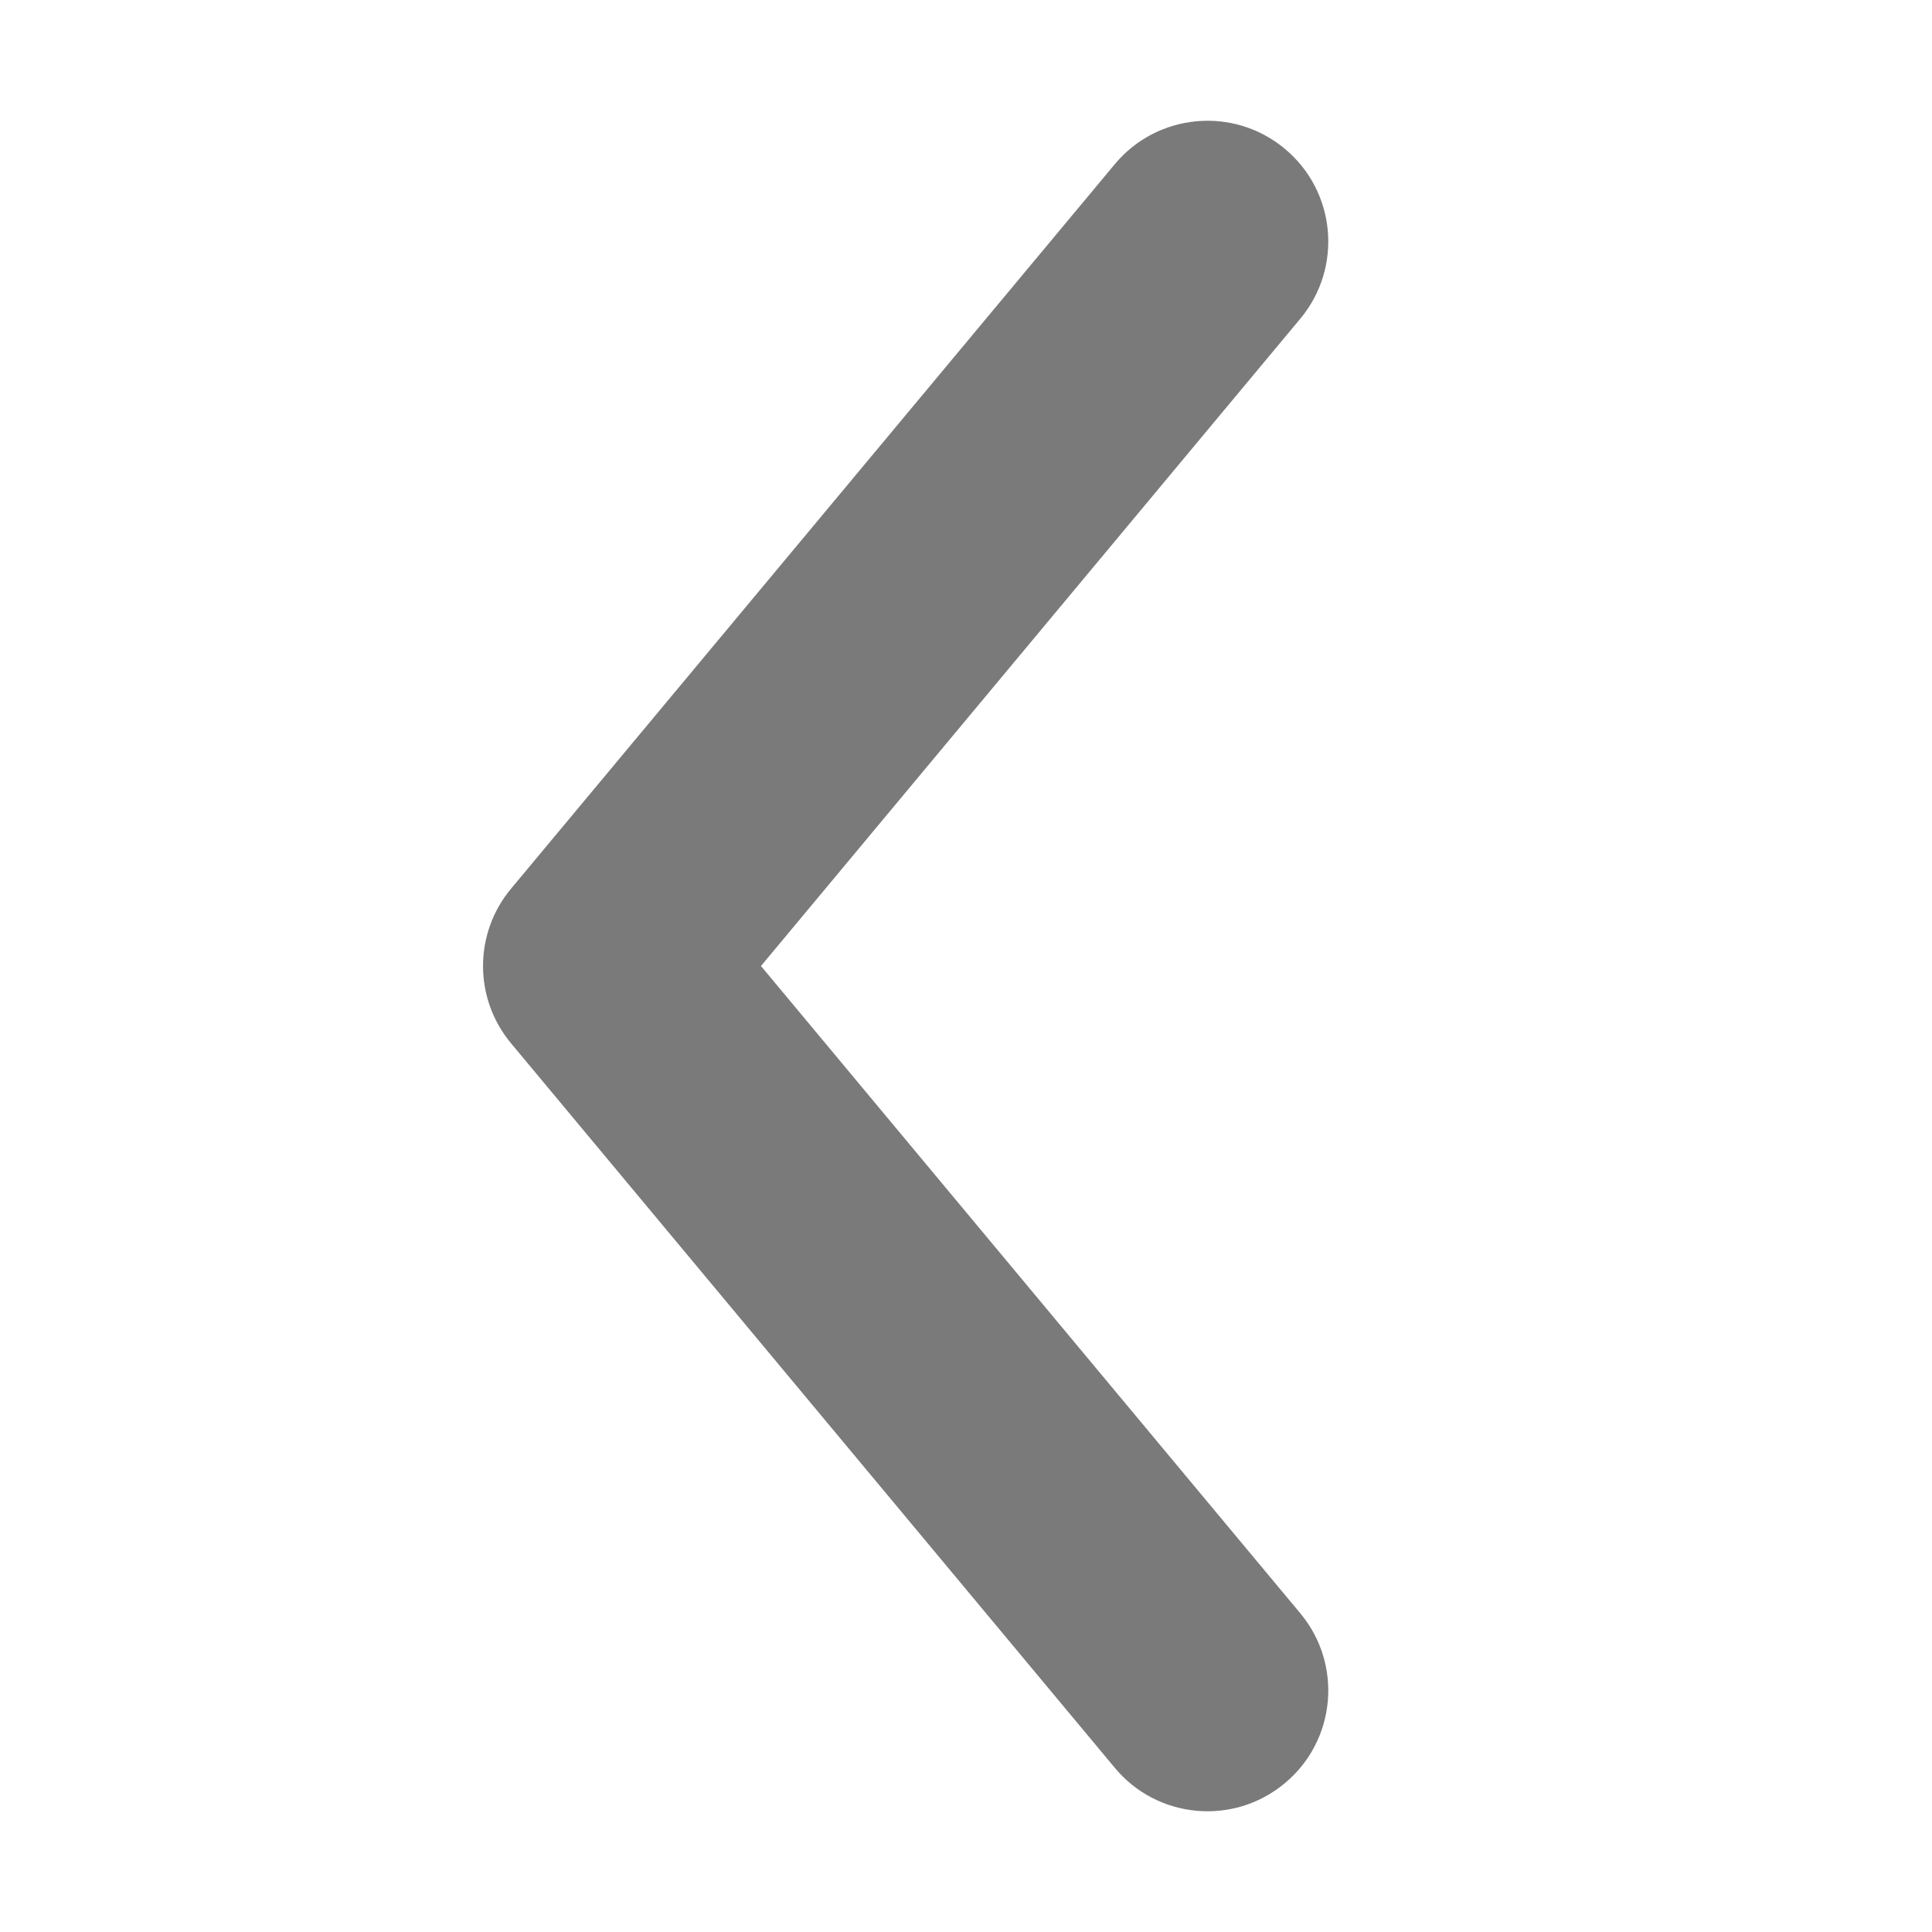
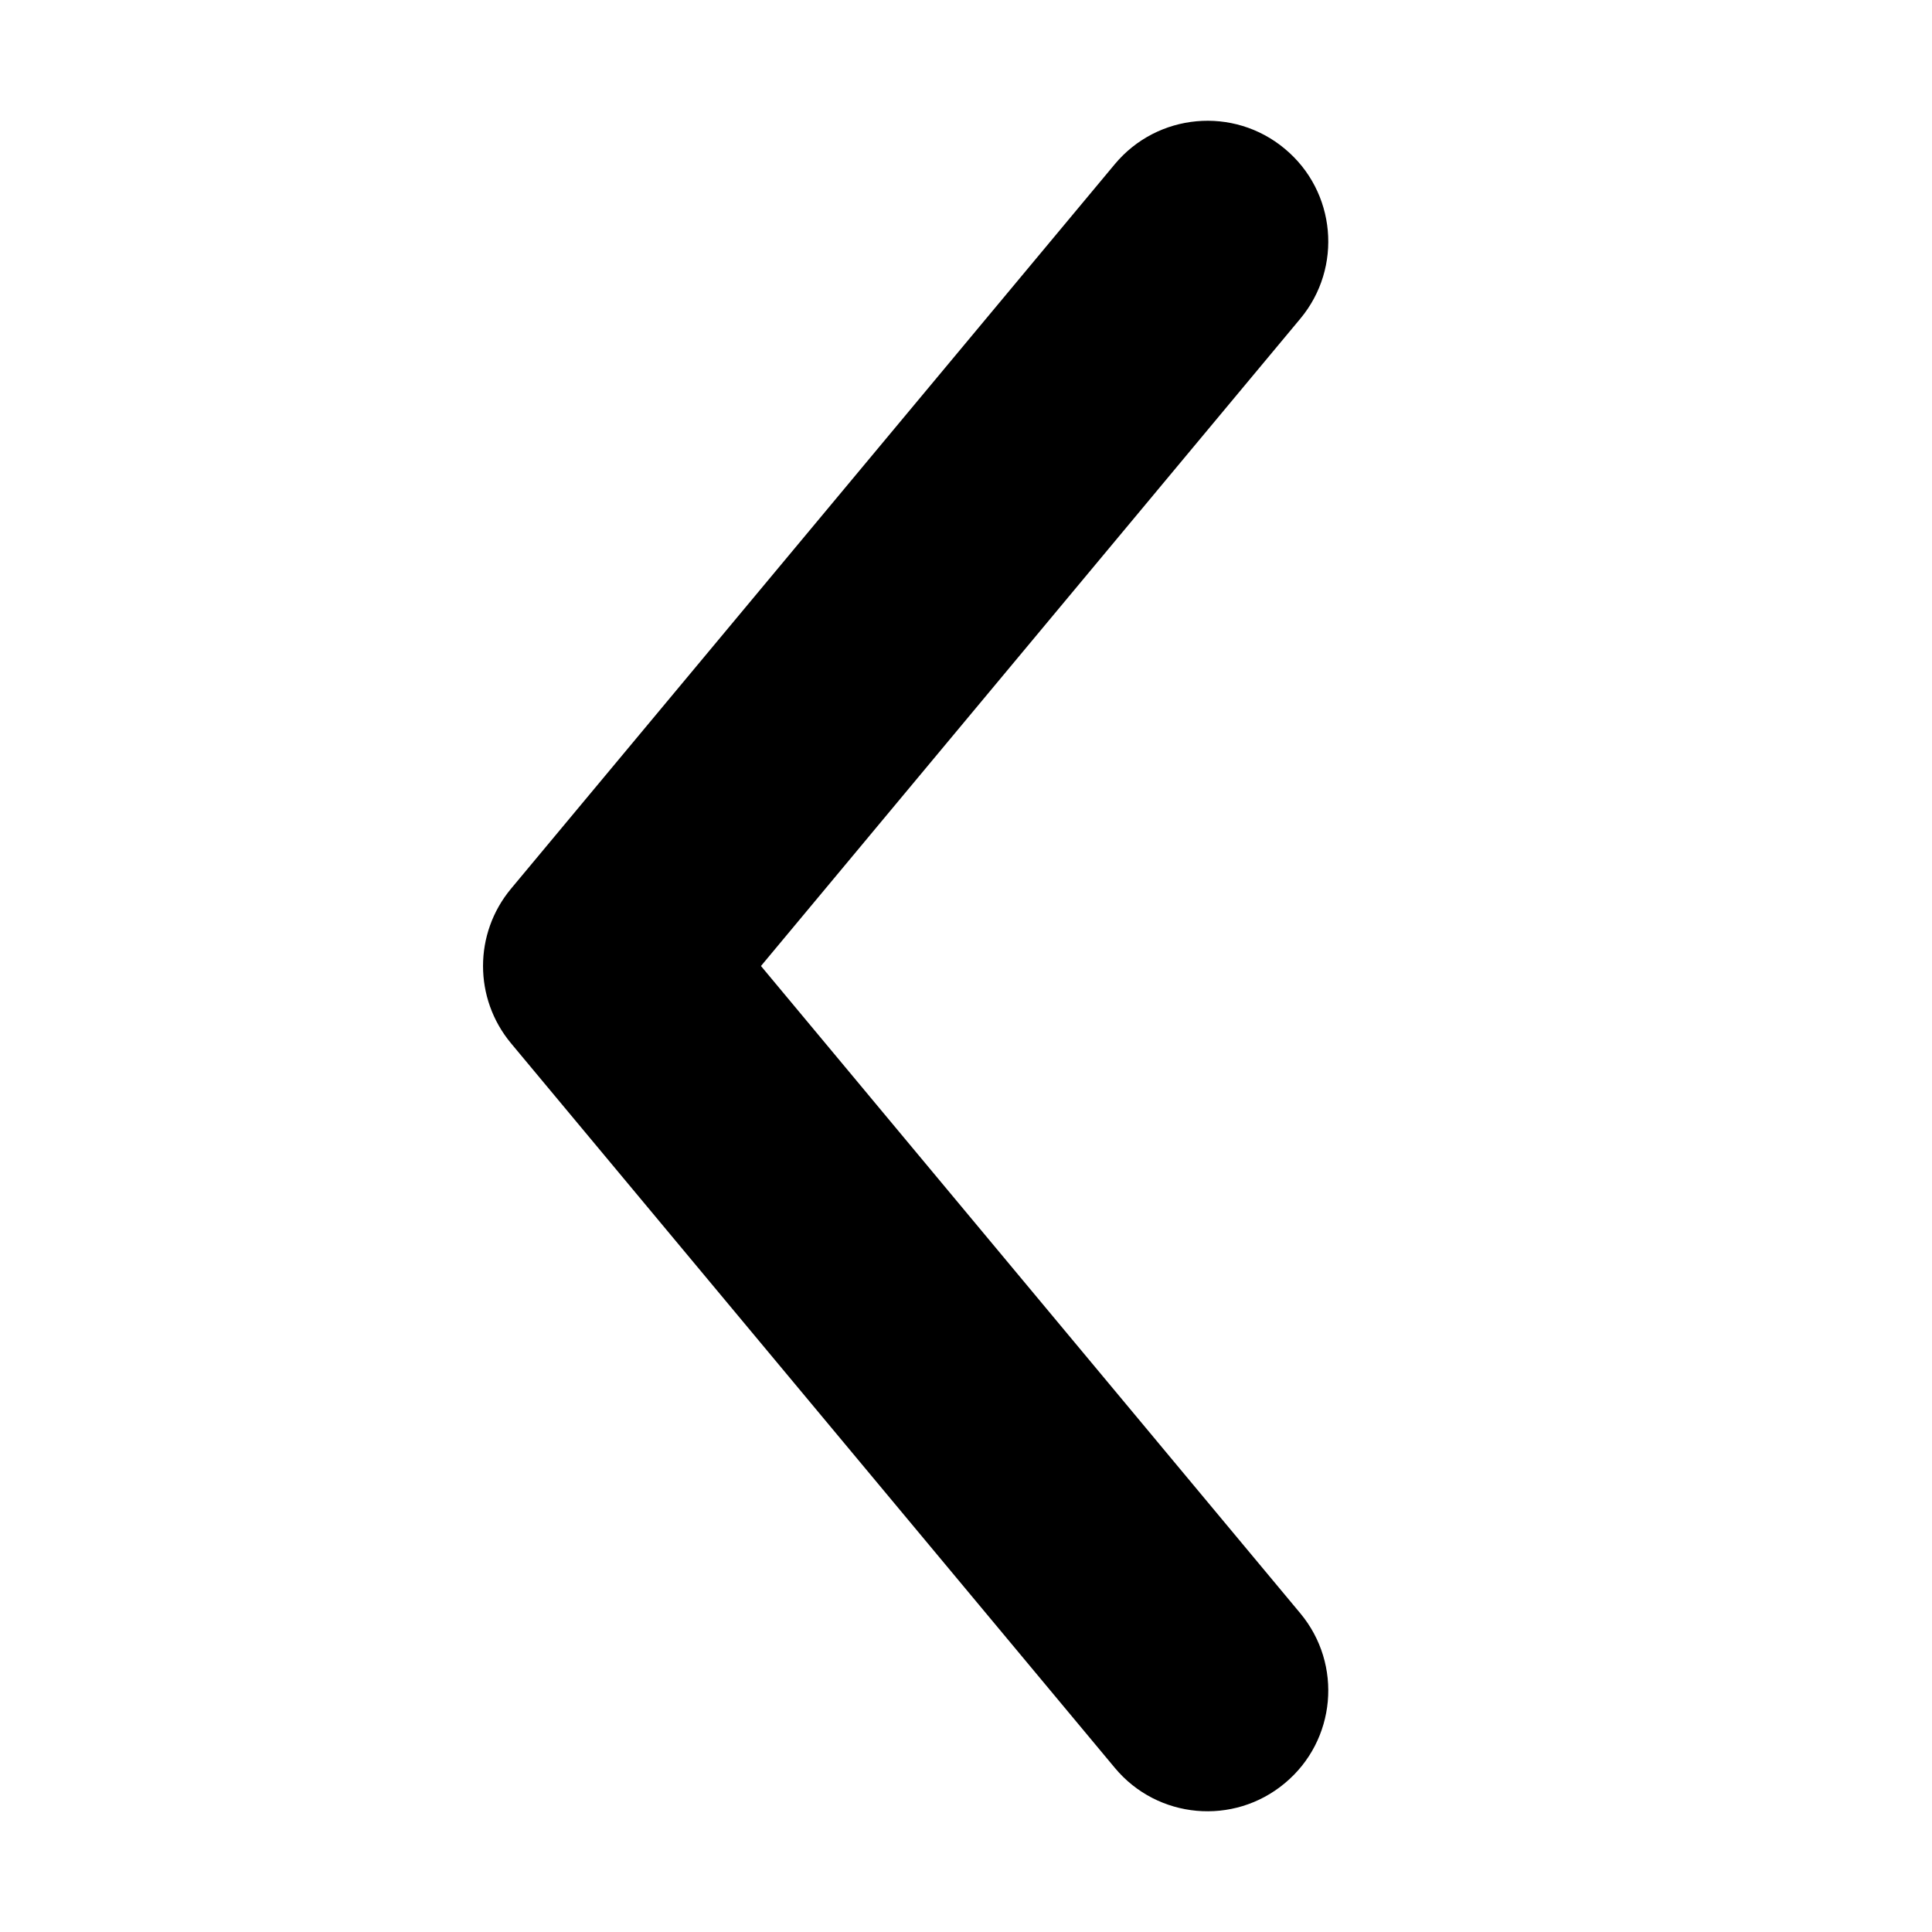
<svg xmlns="http://www.w3.org/2000/svg" width="16" height="16" viewBox="0 0 16 16" fill="none">
-   <path fill-rule="evenodd" clip-rule="evenodd" d="M10.64 1.232C11.065 1.585 11.122 2.216 10.768 2.64L6.302 8L10.768 13.36C11.122 13.784 11.065 14.415 10.64 14.768C10.216 15.122 9.585 15.065 9.232 14.64L4.232 8.64C3.923 8.269 3.923 7.731 4.232 7.36L9.232 1.36C9.585 0.936 10.216 0.878 10.64 1.232Z" fill="#7A7A7A" />
+   <path fill-rule="evenodd" clip-rule="evenodd" d="M10.64 1.232C11.065 1.585 11.122 2.216 10.768 2.64L6.302 8L10.768 13.36C11.122 13.784 11.065 14.415 10.64 14.768C10.216 15.122 9.585 15.065 9.232 14.64L4.232 8.64C3.923 8.269 3.923 7.731 4.232 7.36L9.232 1.36C9.585 0.936 10.216 0.878 10.64 1.232Z" fill="currentColor" />
</svg>
